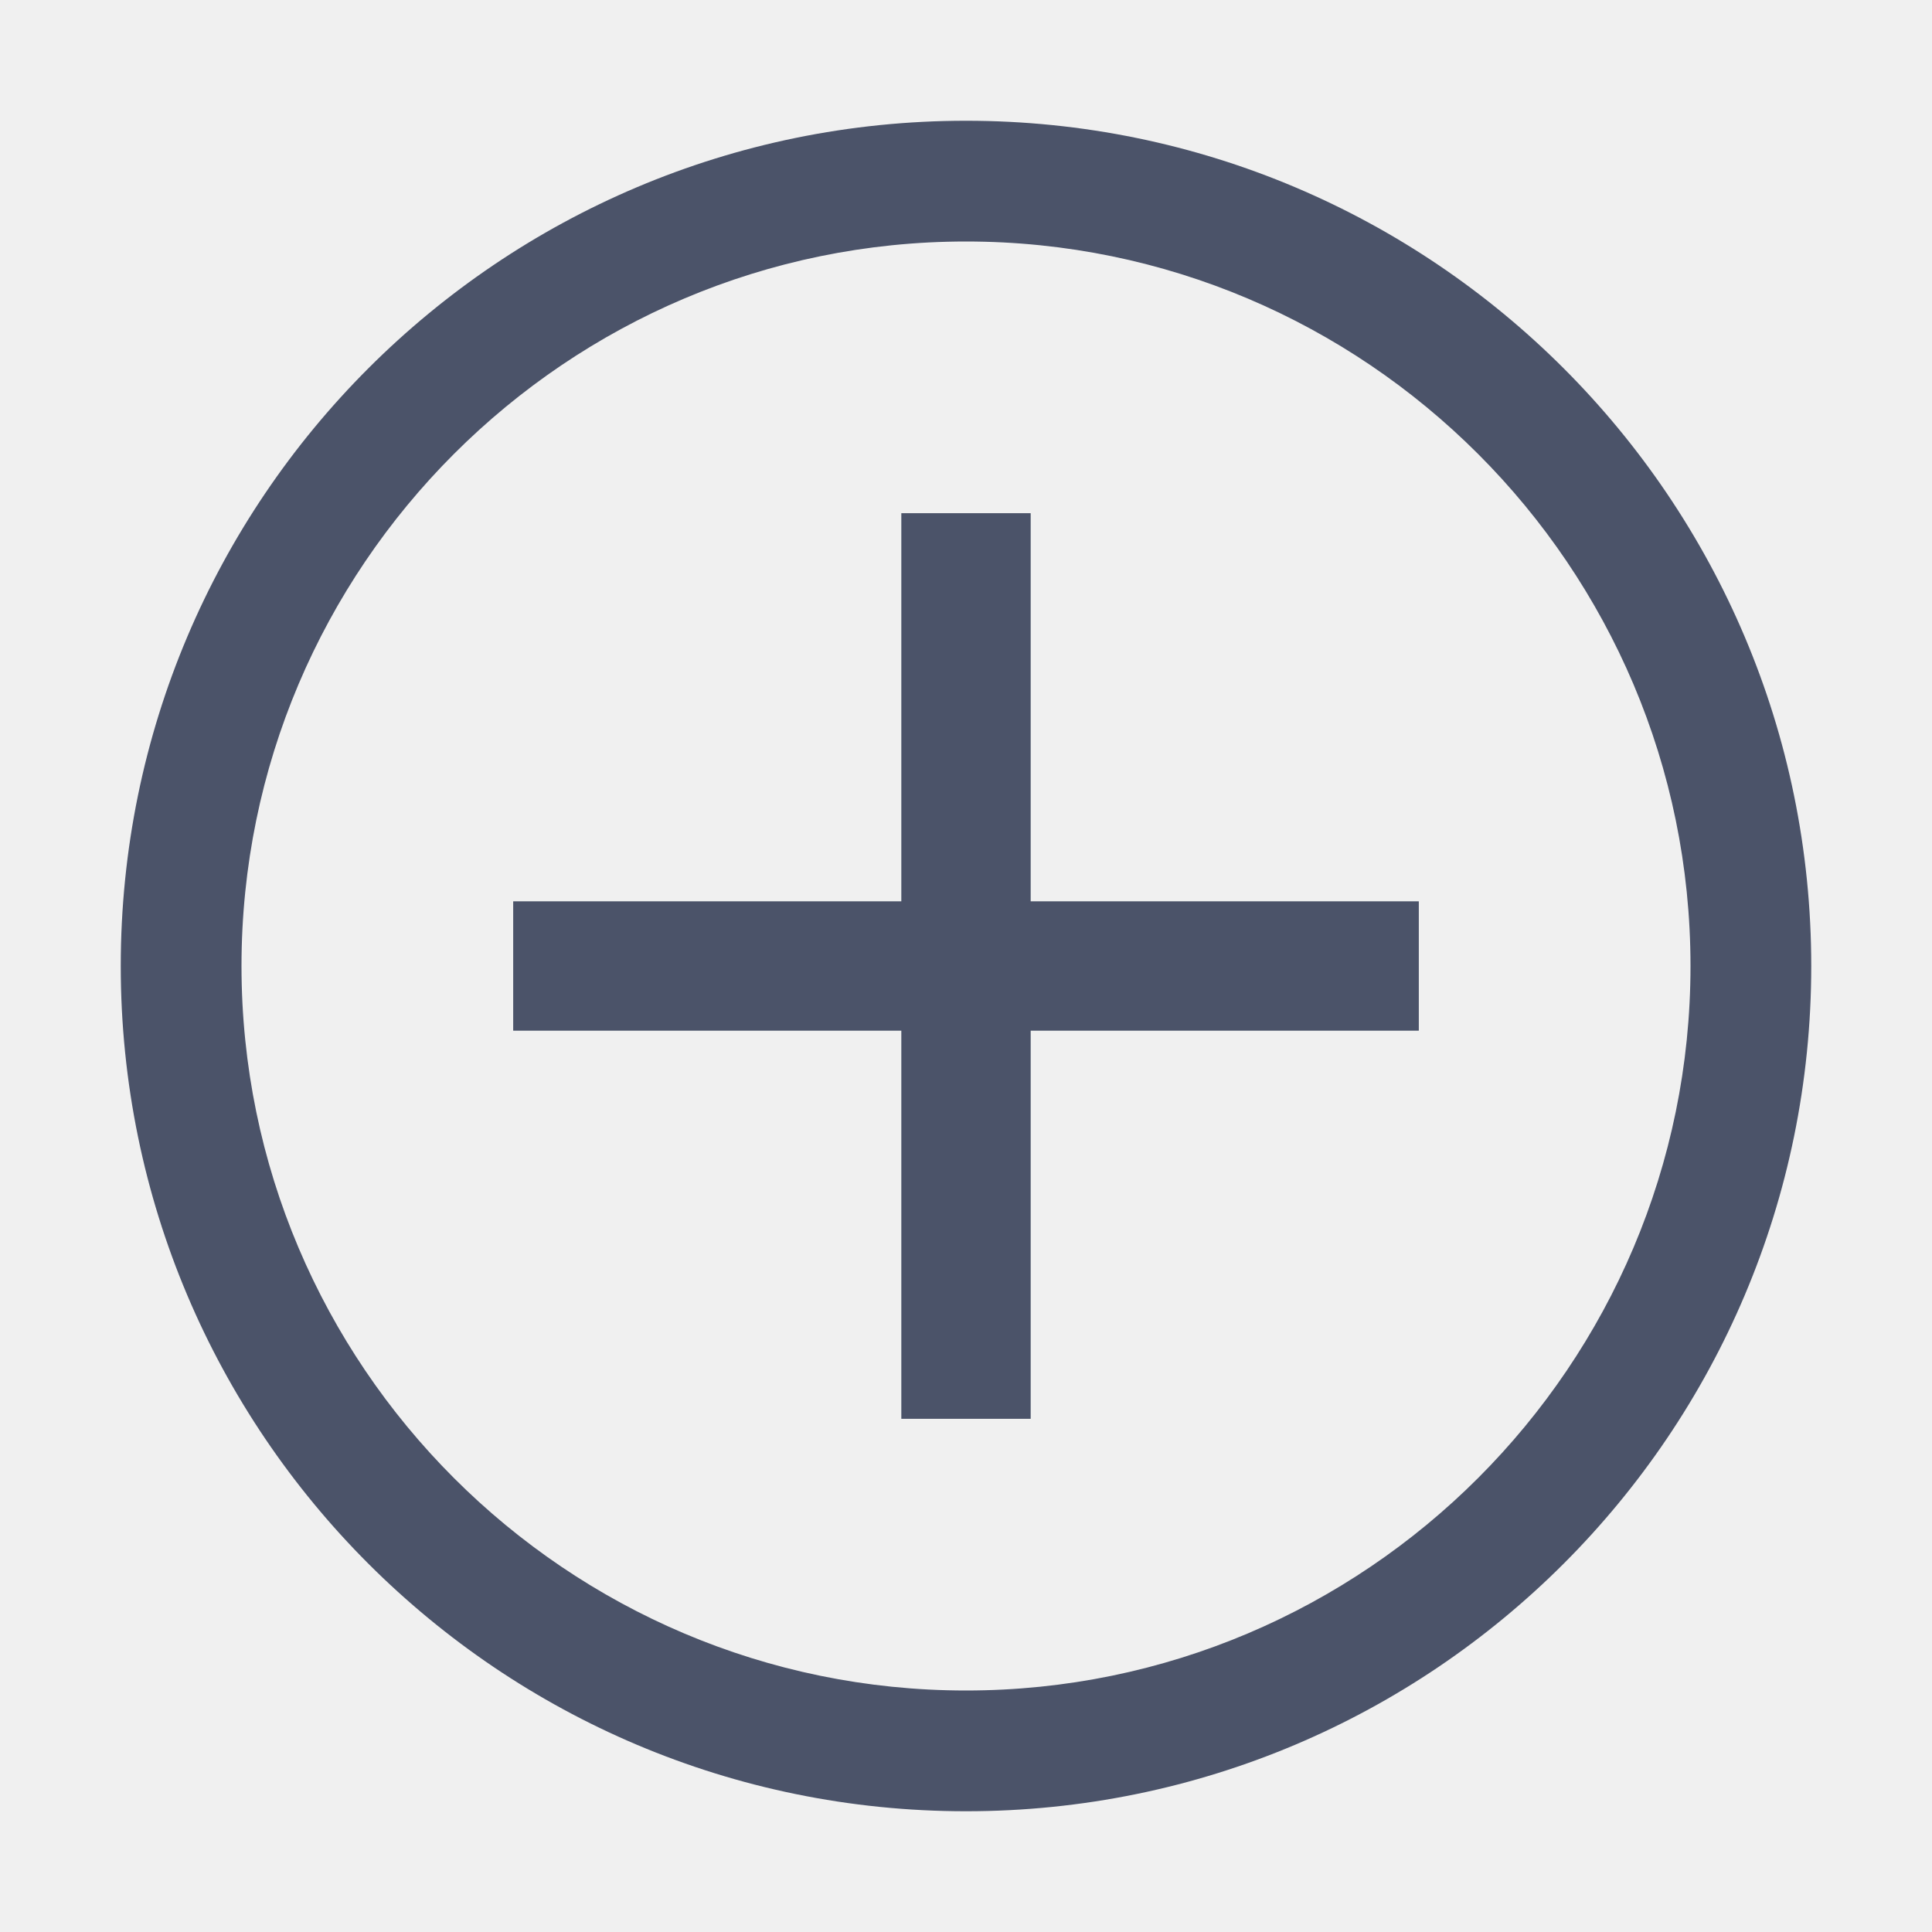
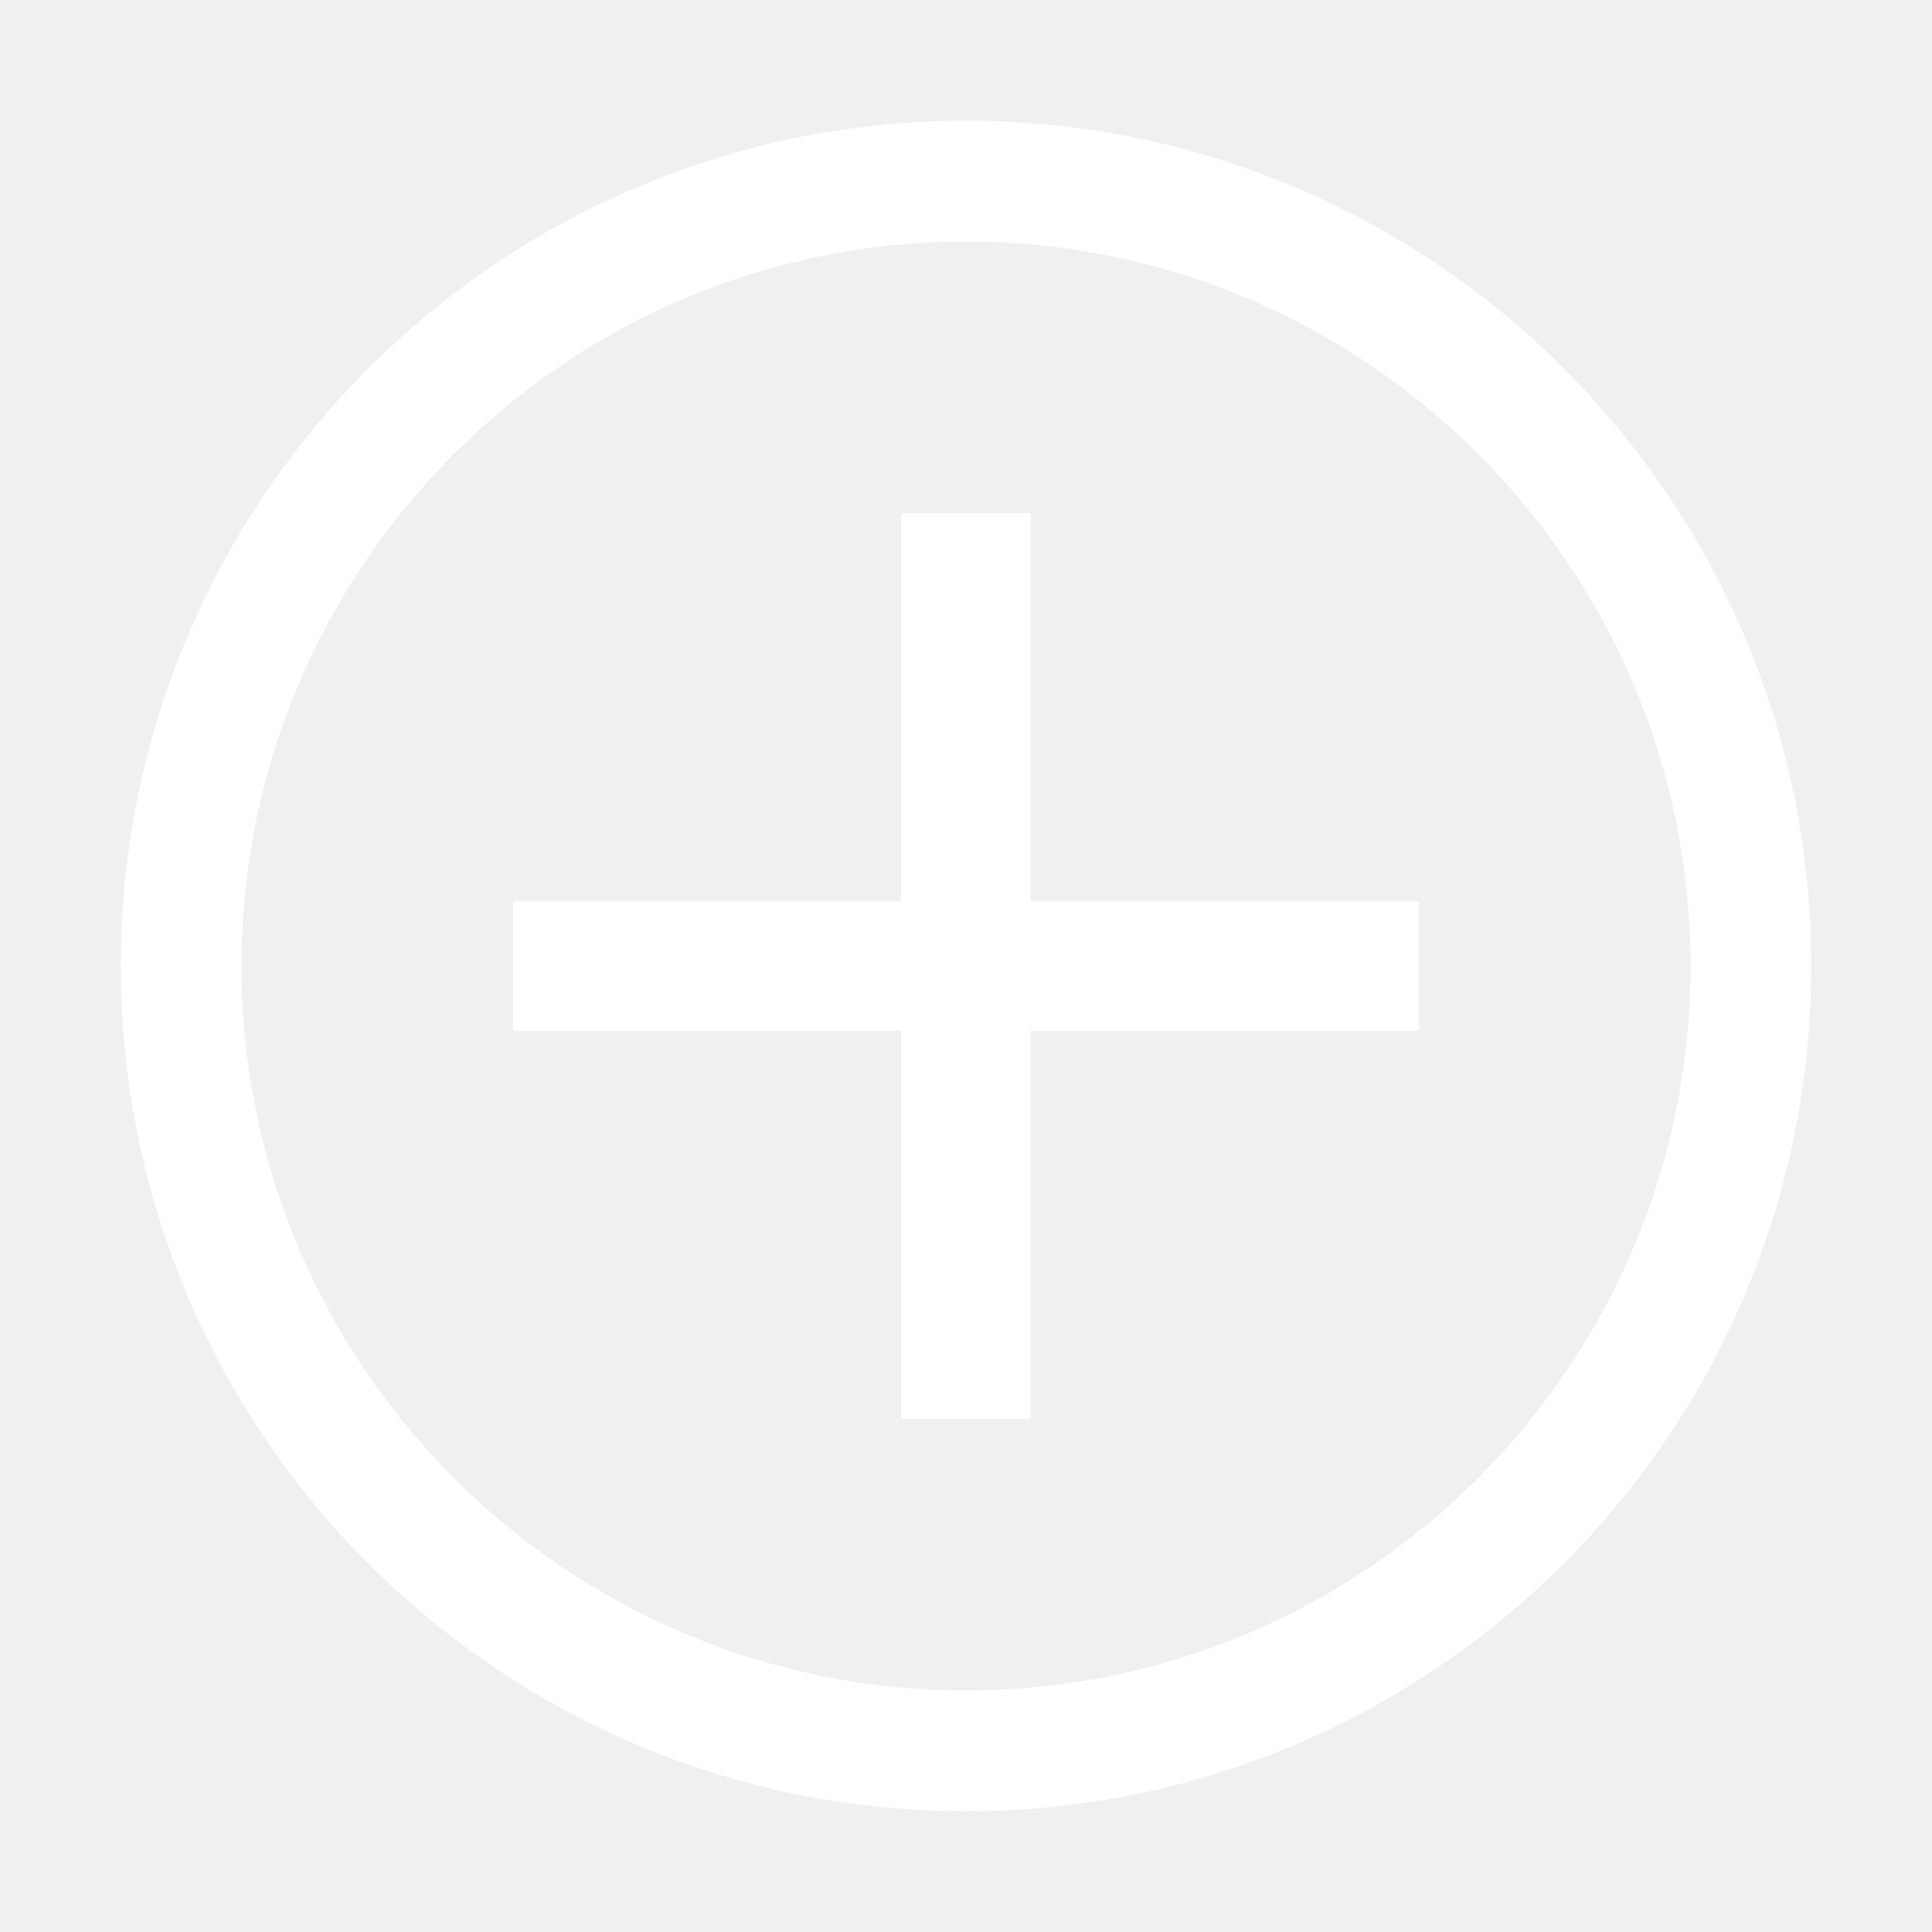
<svg xmlns="http://www.w3.org/2000/svg" xmlns:xlink="http://www.w3.org/1999/xlink" version="1.1" id="Layer_1" x="0px" y="0px" width="128px" height="128px" viewBox="0 0 128 128" enable-background="new 0 0 128 128" xml:space="preserve">
-   <polygon fill="#4B5369" points="68.285,34 59.715,34 59.715,59.715 34,59.715 34,68.285 59.715,68.285 59.715,94 68.285,94   68.285,68.285 94,68.285 94,59.715 68.285,59.715 " />
+   <polygon fill="#FFFFFF" points="68.285,34 59.715,34 59.715,59.715 34,59.715 34,68.285 59.715,68.285 59.715,94 68.285,94   68.285,68.285 94,68.285 94,59.715 68.285,59.715 " />
  <g>
    <g>
      <defs>
        <rect id="SVGID_1_" width="128" height="128" />
      </defs>
      <clipPath id="SVGID_2_">
        <use xlink:href="#SVGID_1_" overflow="visible" />
      </clipPath>
-       <path clip-path="url(#SVGID_2_)" fill="#4B5369" d="M64,8C33.076,8,8,33.074,8,64s25.076,56,56,56c30.926,0,56-25.074,56-56    S94.926,8,64,8 M64,112c-26.467,0-48-21.533-48-48c0-26.467,21.533-48,48-48c26.467,0,48,21.533,48,48    C112,90.467,90.467,112,64,112" />
+       <path clip-path="url(#SVGID_2_)" fill="#FFFFFF" d="M64,8C33.076,8,8,33.074,8,64s25.076,56,56,56c30.926,0,56-25.074,56-56    S94.926,8,64,8 M64,112c-26.467,0-48-21.533-48-48c0-26.467,21.533-48,48-48c26.467,0,48,21.533,48,48    C112,90.467,90.467,112,64,112" />
    </g>
  </g>
</svg>
